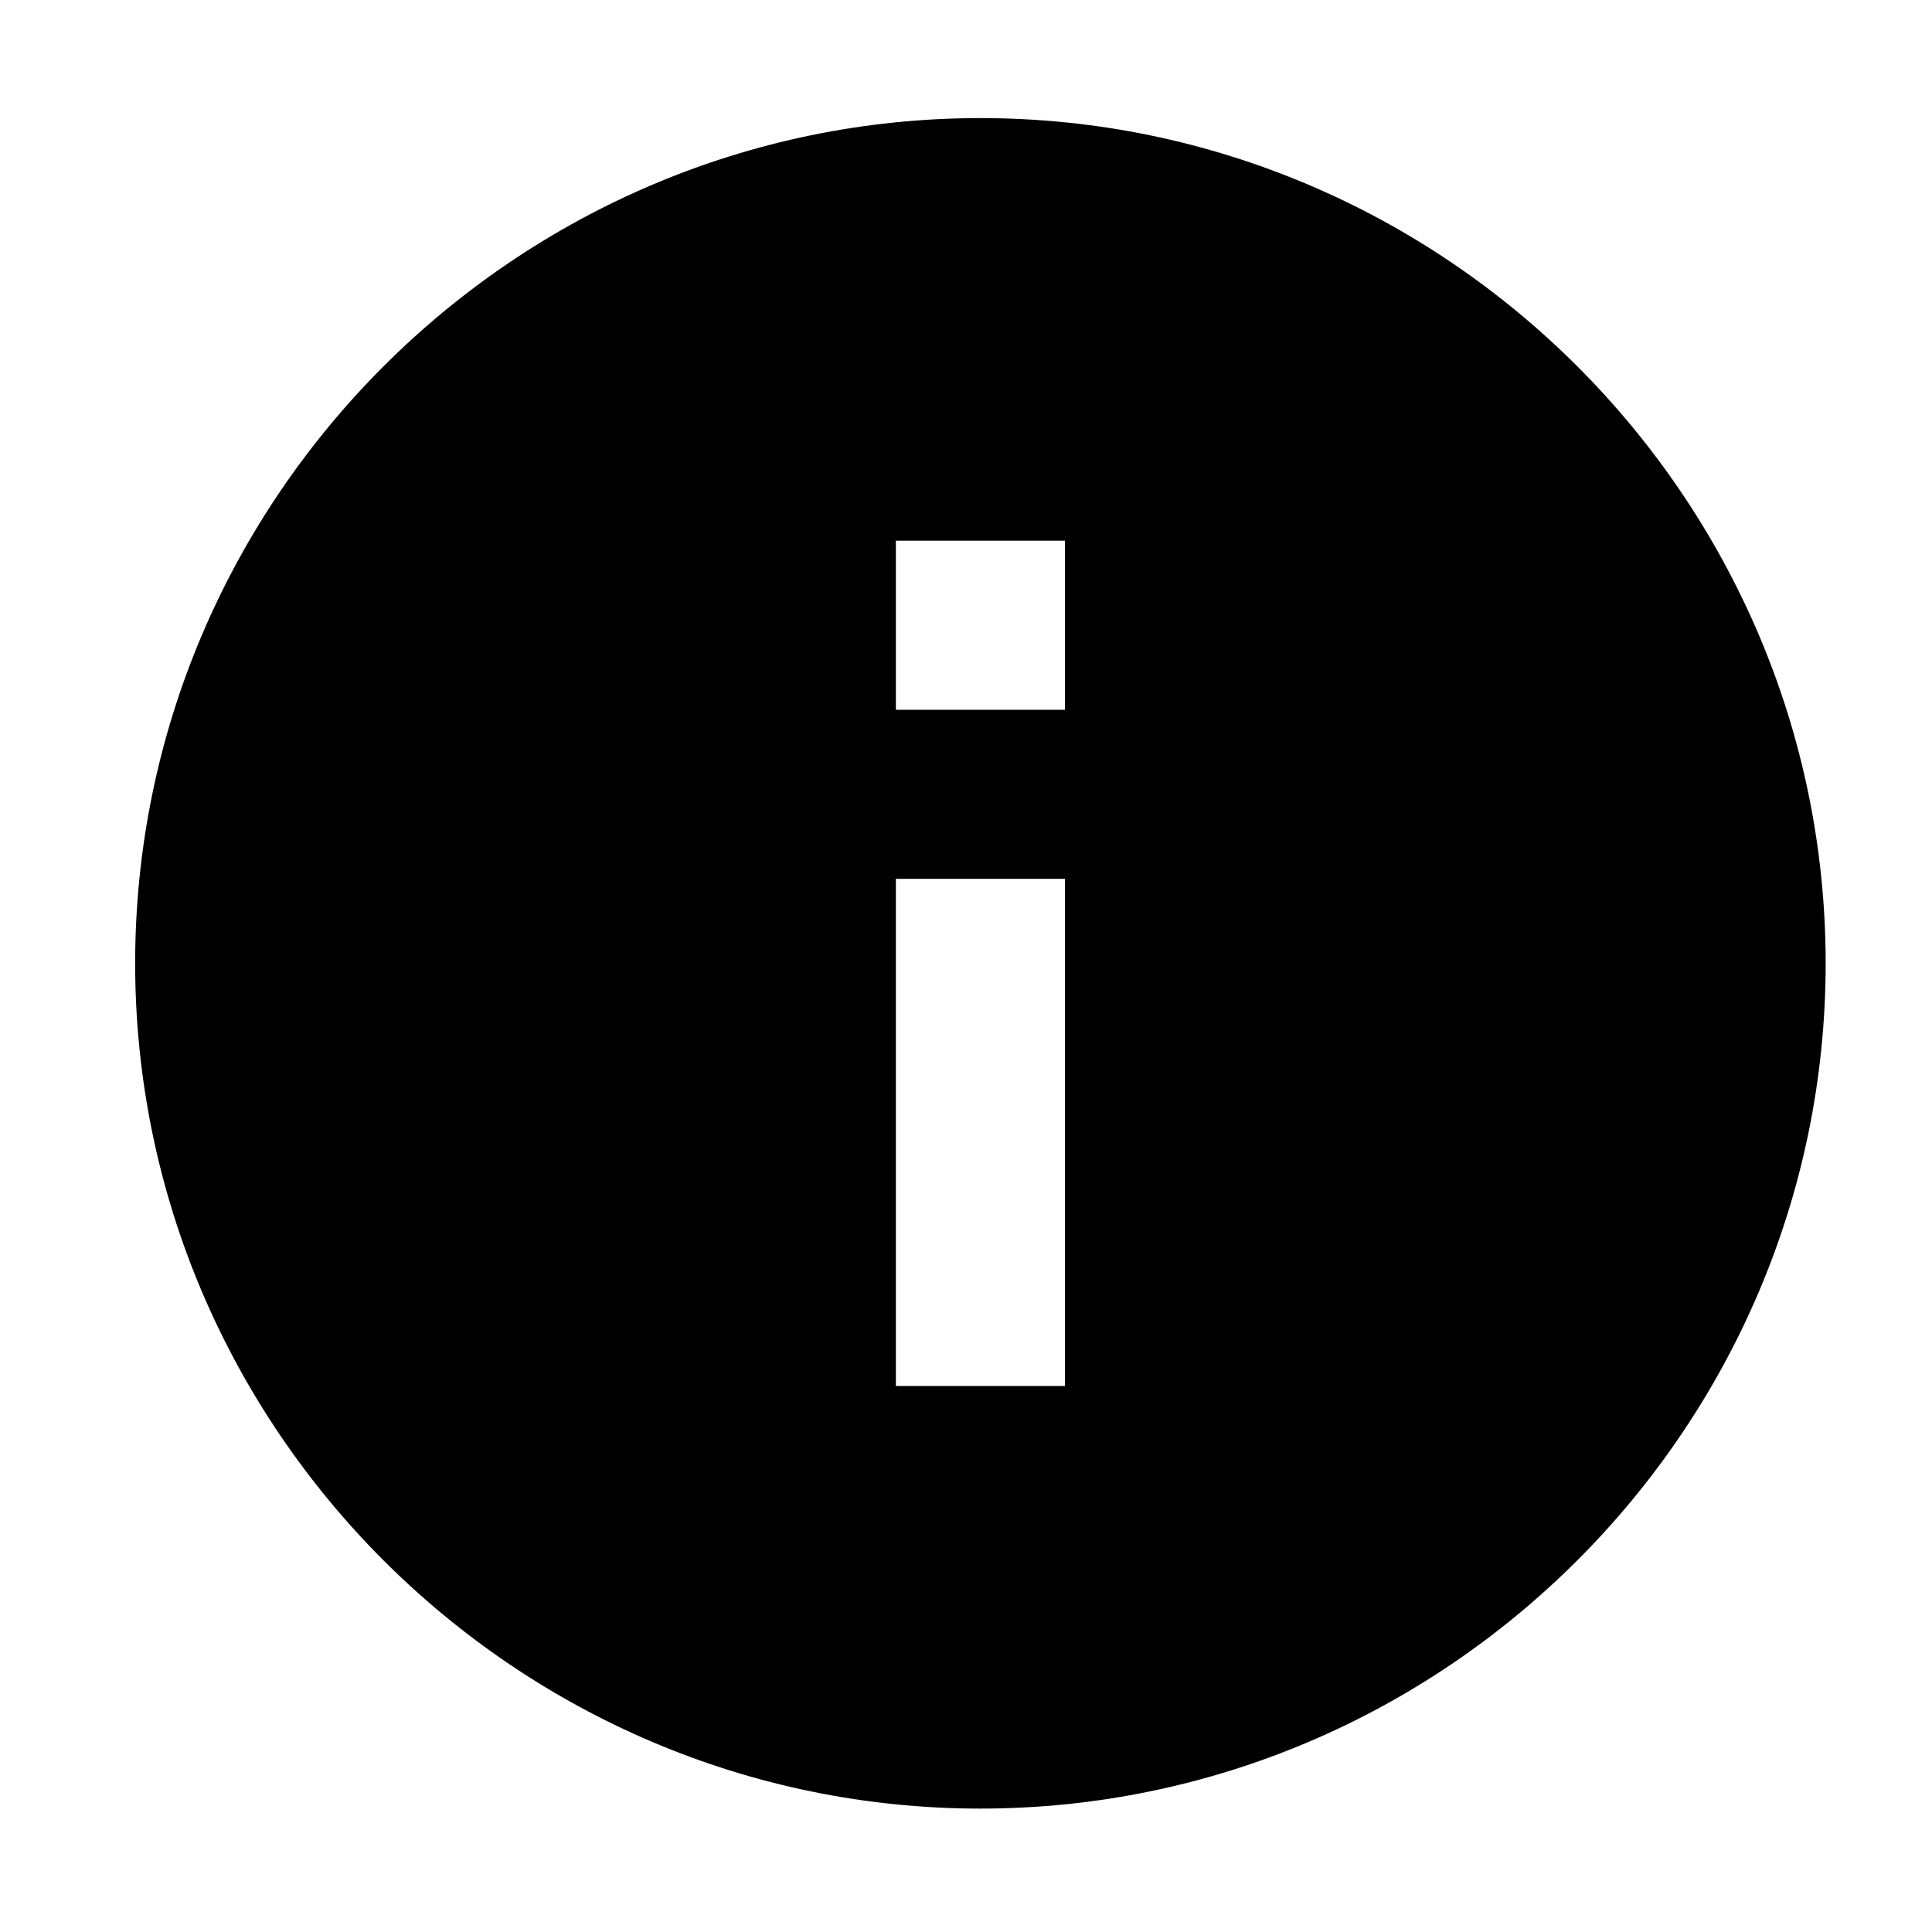
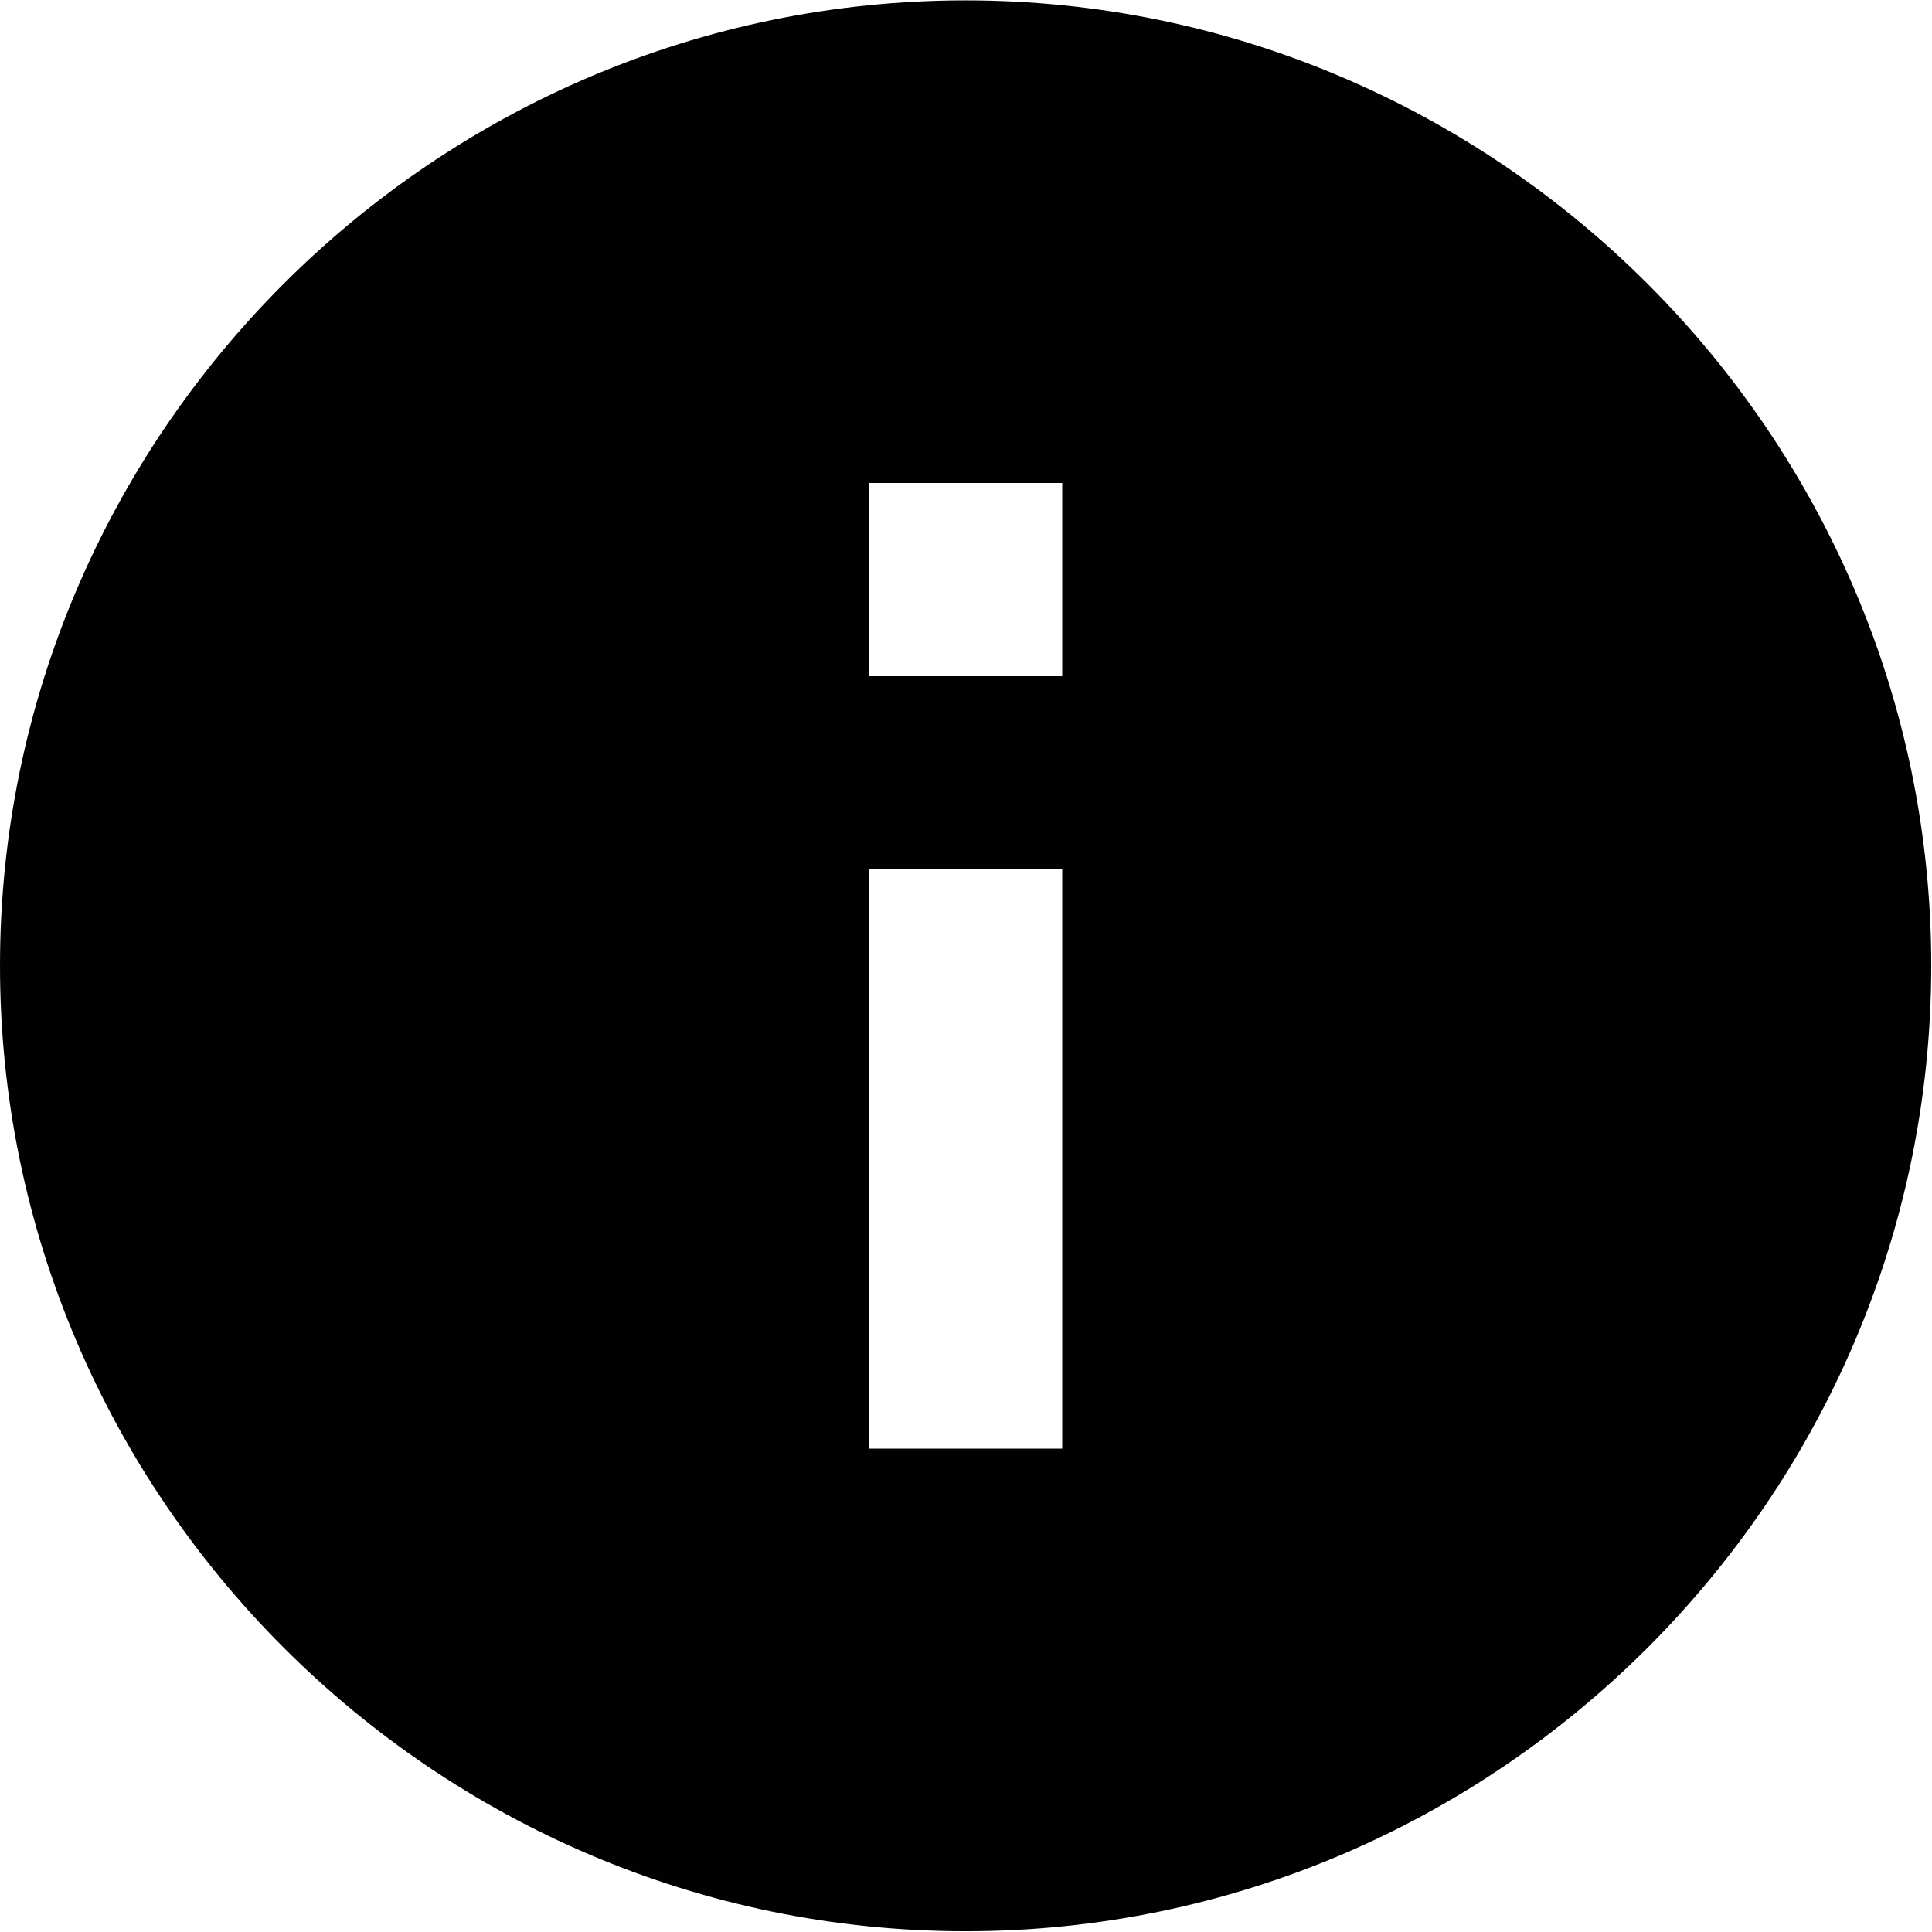
- <svg xmlns="http://www.w3.org/2000/svg" version="1.1" id="Layer_1" x="0px" y="0px" viewBox="0 0 24 24" enable-background="new 0 0 24 24" xml:space="preserve">
+ <svg xmlns="http://www.w3.org/2000/svg" version="1.1" id="Layer_1" x="0px" y="0px" viewBox="0 0 512 512" enable-background="new 0 0 512 512" xml:space="preserve">
  <g id="info_3_">
-     <path d="M12.179,1.467c-5.775,0-10.5,4.725-10.5,10.5s4.725,10.5,10.5,10.5s10.5-4.725,10.5-10.5S17.954,1.467,12.179,1.467z    M13.229,17.217h-2.1v-6.3h2.1V17.217z M13.229,8.817h-2.1v-2.1h2.1V8.817z" />
+     <path fill="#010101" d="M255.9,0.1C115.1,0.1,0,115.2,0,255.9s115.1,255.9,255.9,255.9s255.9-115.1,255.9-255.9   S396.6,0.1,255.9,0.1z M281.5,383.9h-51.2V230.3h51.2V383.9z M281.5,179.2h-51.2V128h51.2V179.2z" />
  </g>
</svg>
